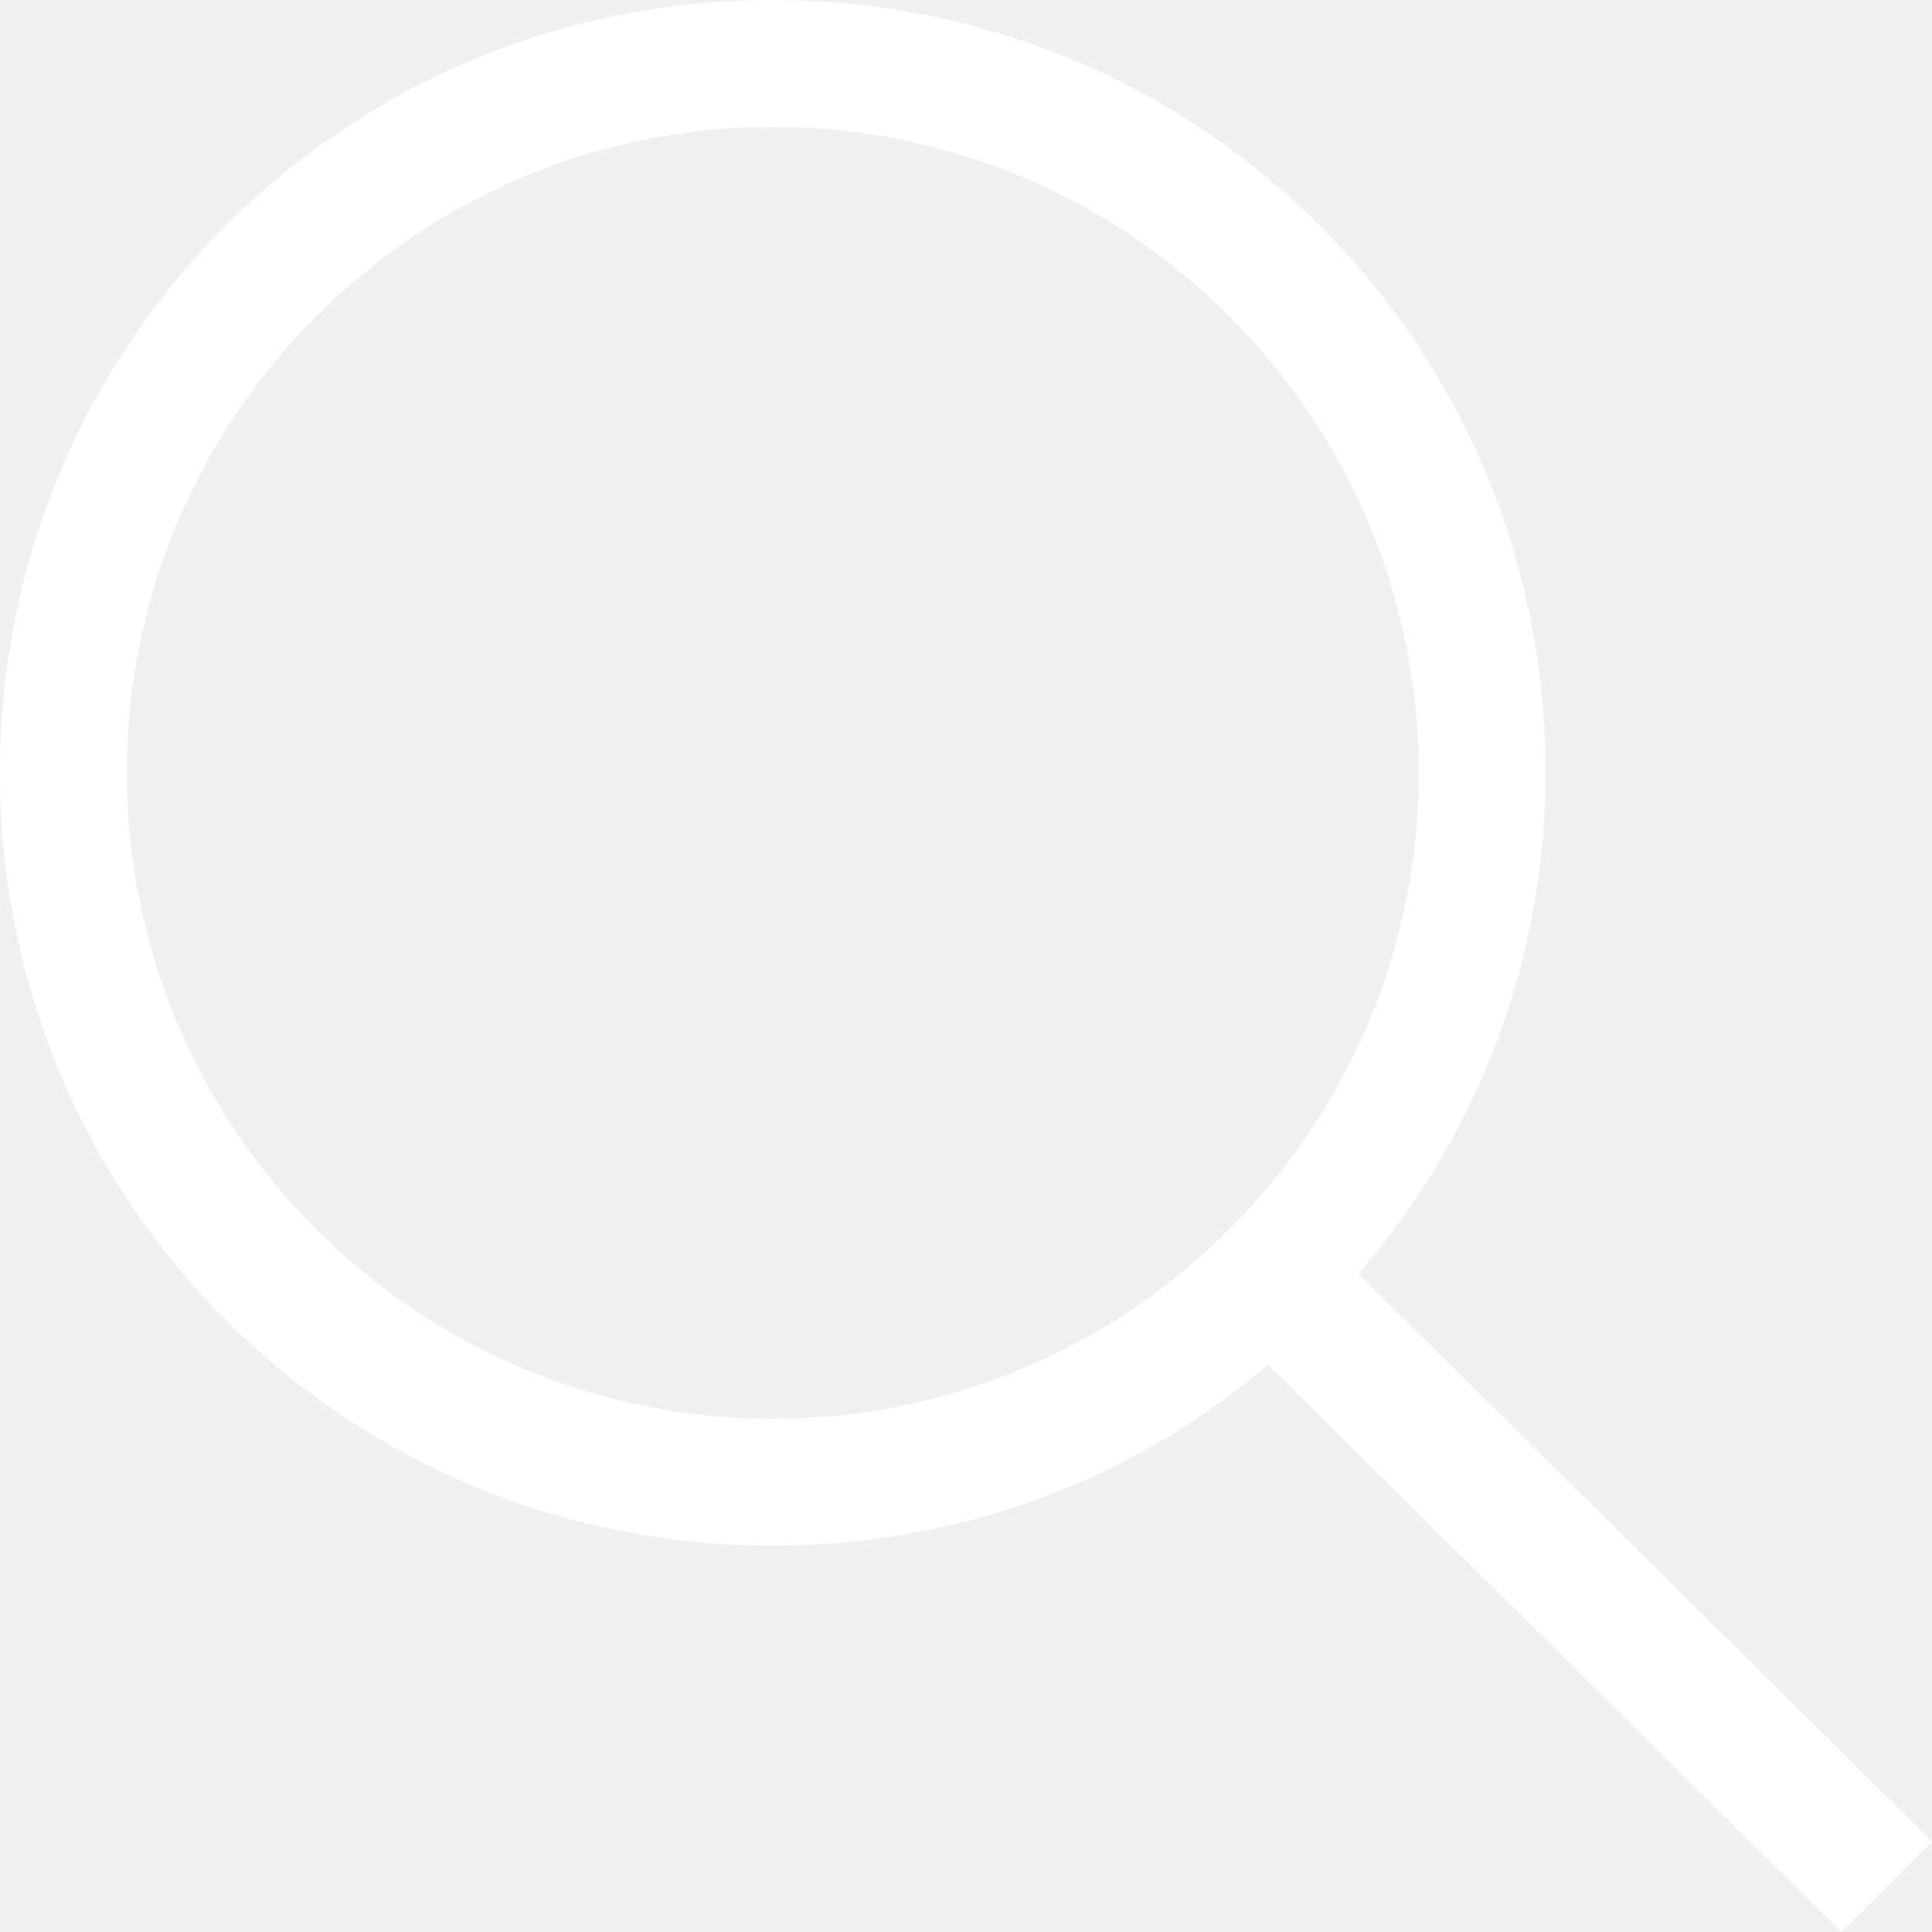
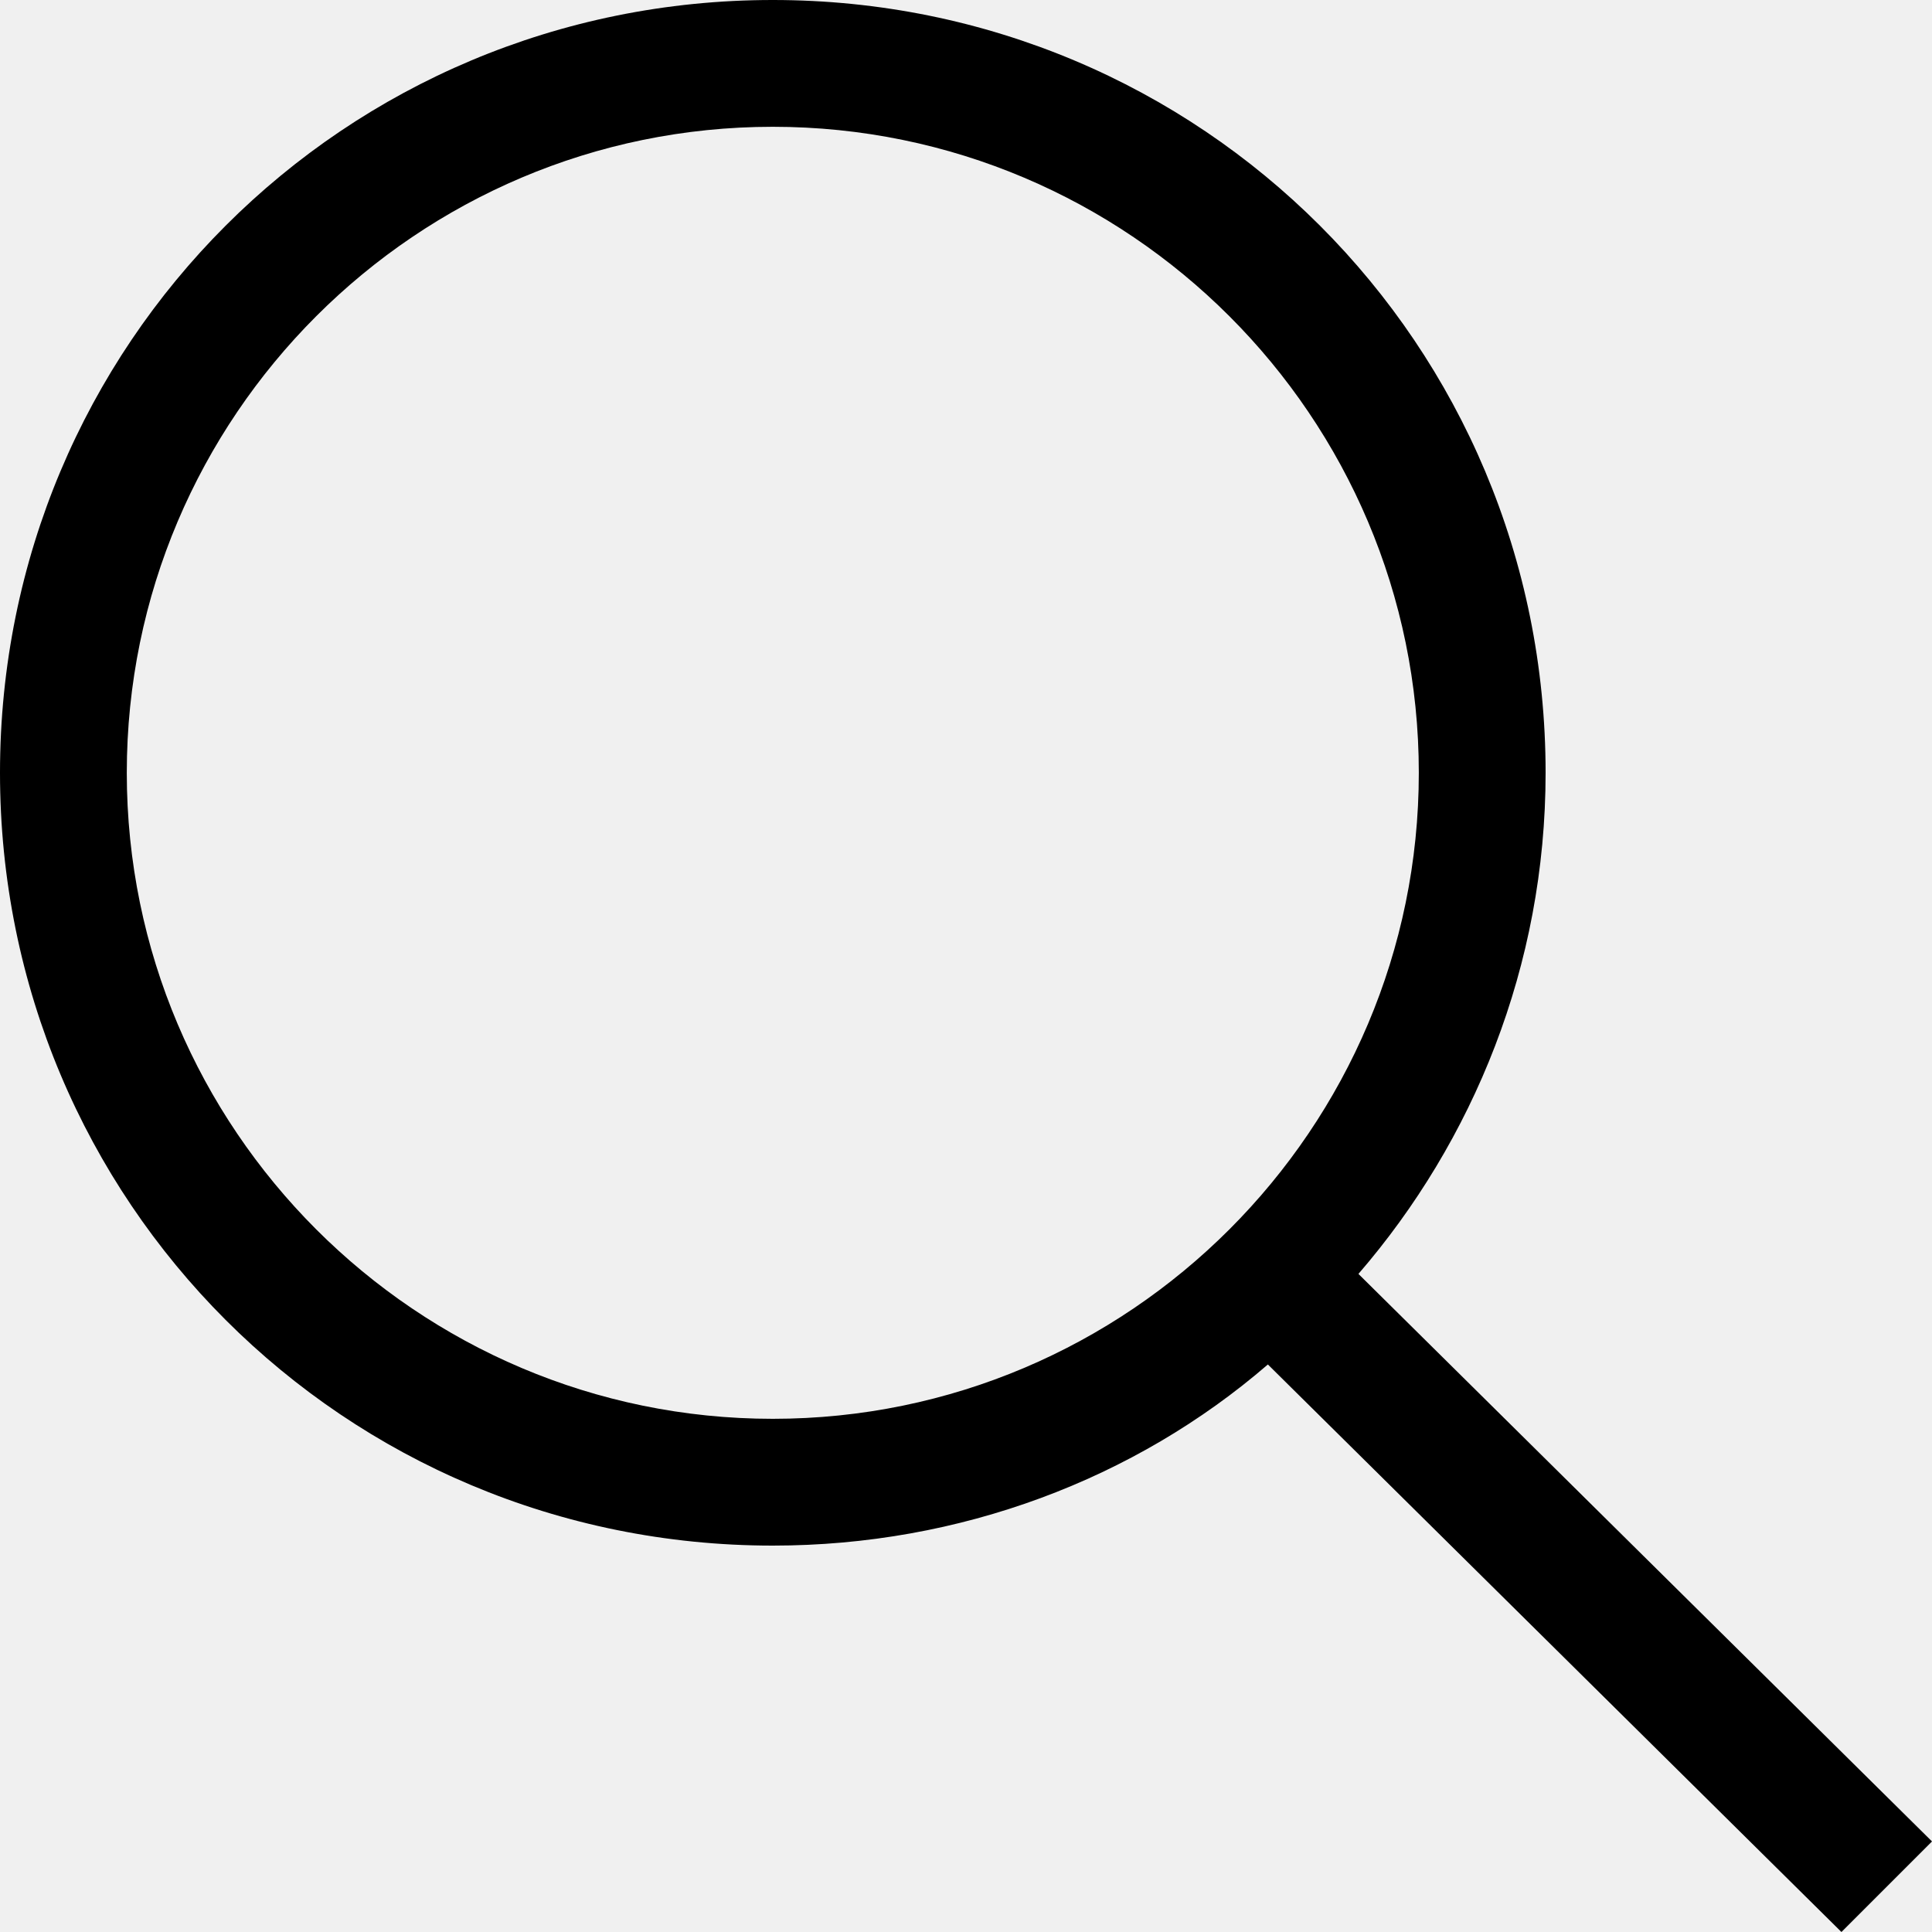
- <svg xmlns="http://www.w3.org/2000/svg" version="1.1" id="Layer_2" x="0px" y="0px" viewBox="0 0 32 32" style="enable-background:new 0 0 32 32;" xml:space="preserve">
-   <style type="text/css">
- 	.st0{fill:#FFFFFF;}
- </style>
-   <g id="Global_Nav_Large_Icons">
-     <path id="Search_1_" class="st0" d="M32,30.5l-9.5-9.4c1.9-2.2,3.1-5.1,3.1-8.3C25.6,5.7,19.9,0,12.8,0S0,5.7,0,12.8   s5.7,12.8,12.8,12.8c3.1,0,6-1.1,8.2-3l9.5,9.4L32,30.5z M12.8,23.5c-5.9,0-10.7-4.8-10.7-10.7S6.9,2.1,12.8,2.1   s10.7,4.8,10.7,10.7S18.7,23.5,12.8,23.5z" />
-   </g>
-   <g id="NOTES">
- </g>
+ <svg xmlns="http://www.w3.org/2000/svg" width="32" height="32" viewBox="0 0 32 32">
+   <path d="M32,30.5 L22.5,21.1 C24.4,18.9 25.6,16 25.6,12.8 C25.6,5.7 19.9,0 12.8,0 C5.7,0 0,5.7 0,12.8 C0,19.9 5.7,25.6 12.8,25.6 C15.9,25.6 18.8,24.5 21,22.6 L30.5,32 L32,30.5 Z M12.8,23.5 C6.9,23.5 2.1,18.7 2.1,12.8 C2.1,6.9 6.9,2.1 12.8,2.1 C18.7,2.1 23.5,6.9 23.5,12.8 C23.5,18.7 18.7,23.5 12.8,23.5 Z" />
</svg>
